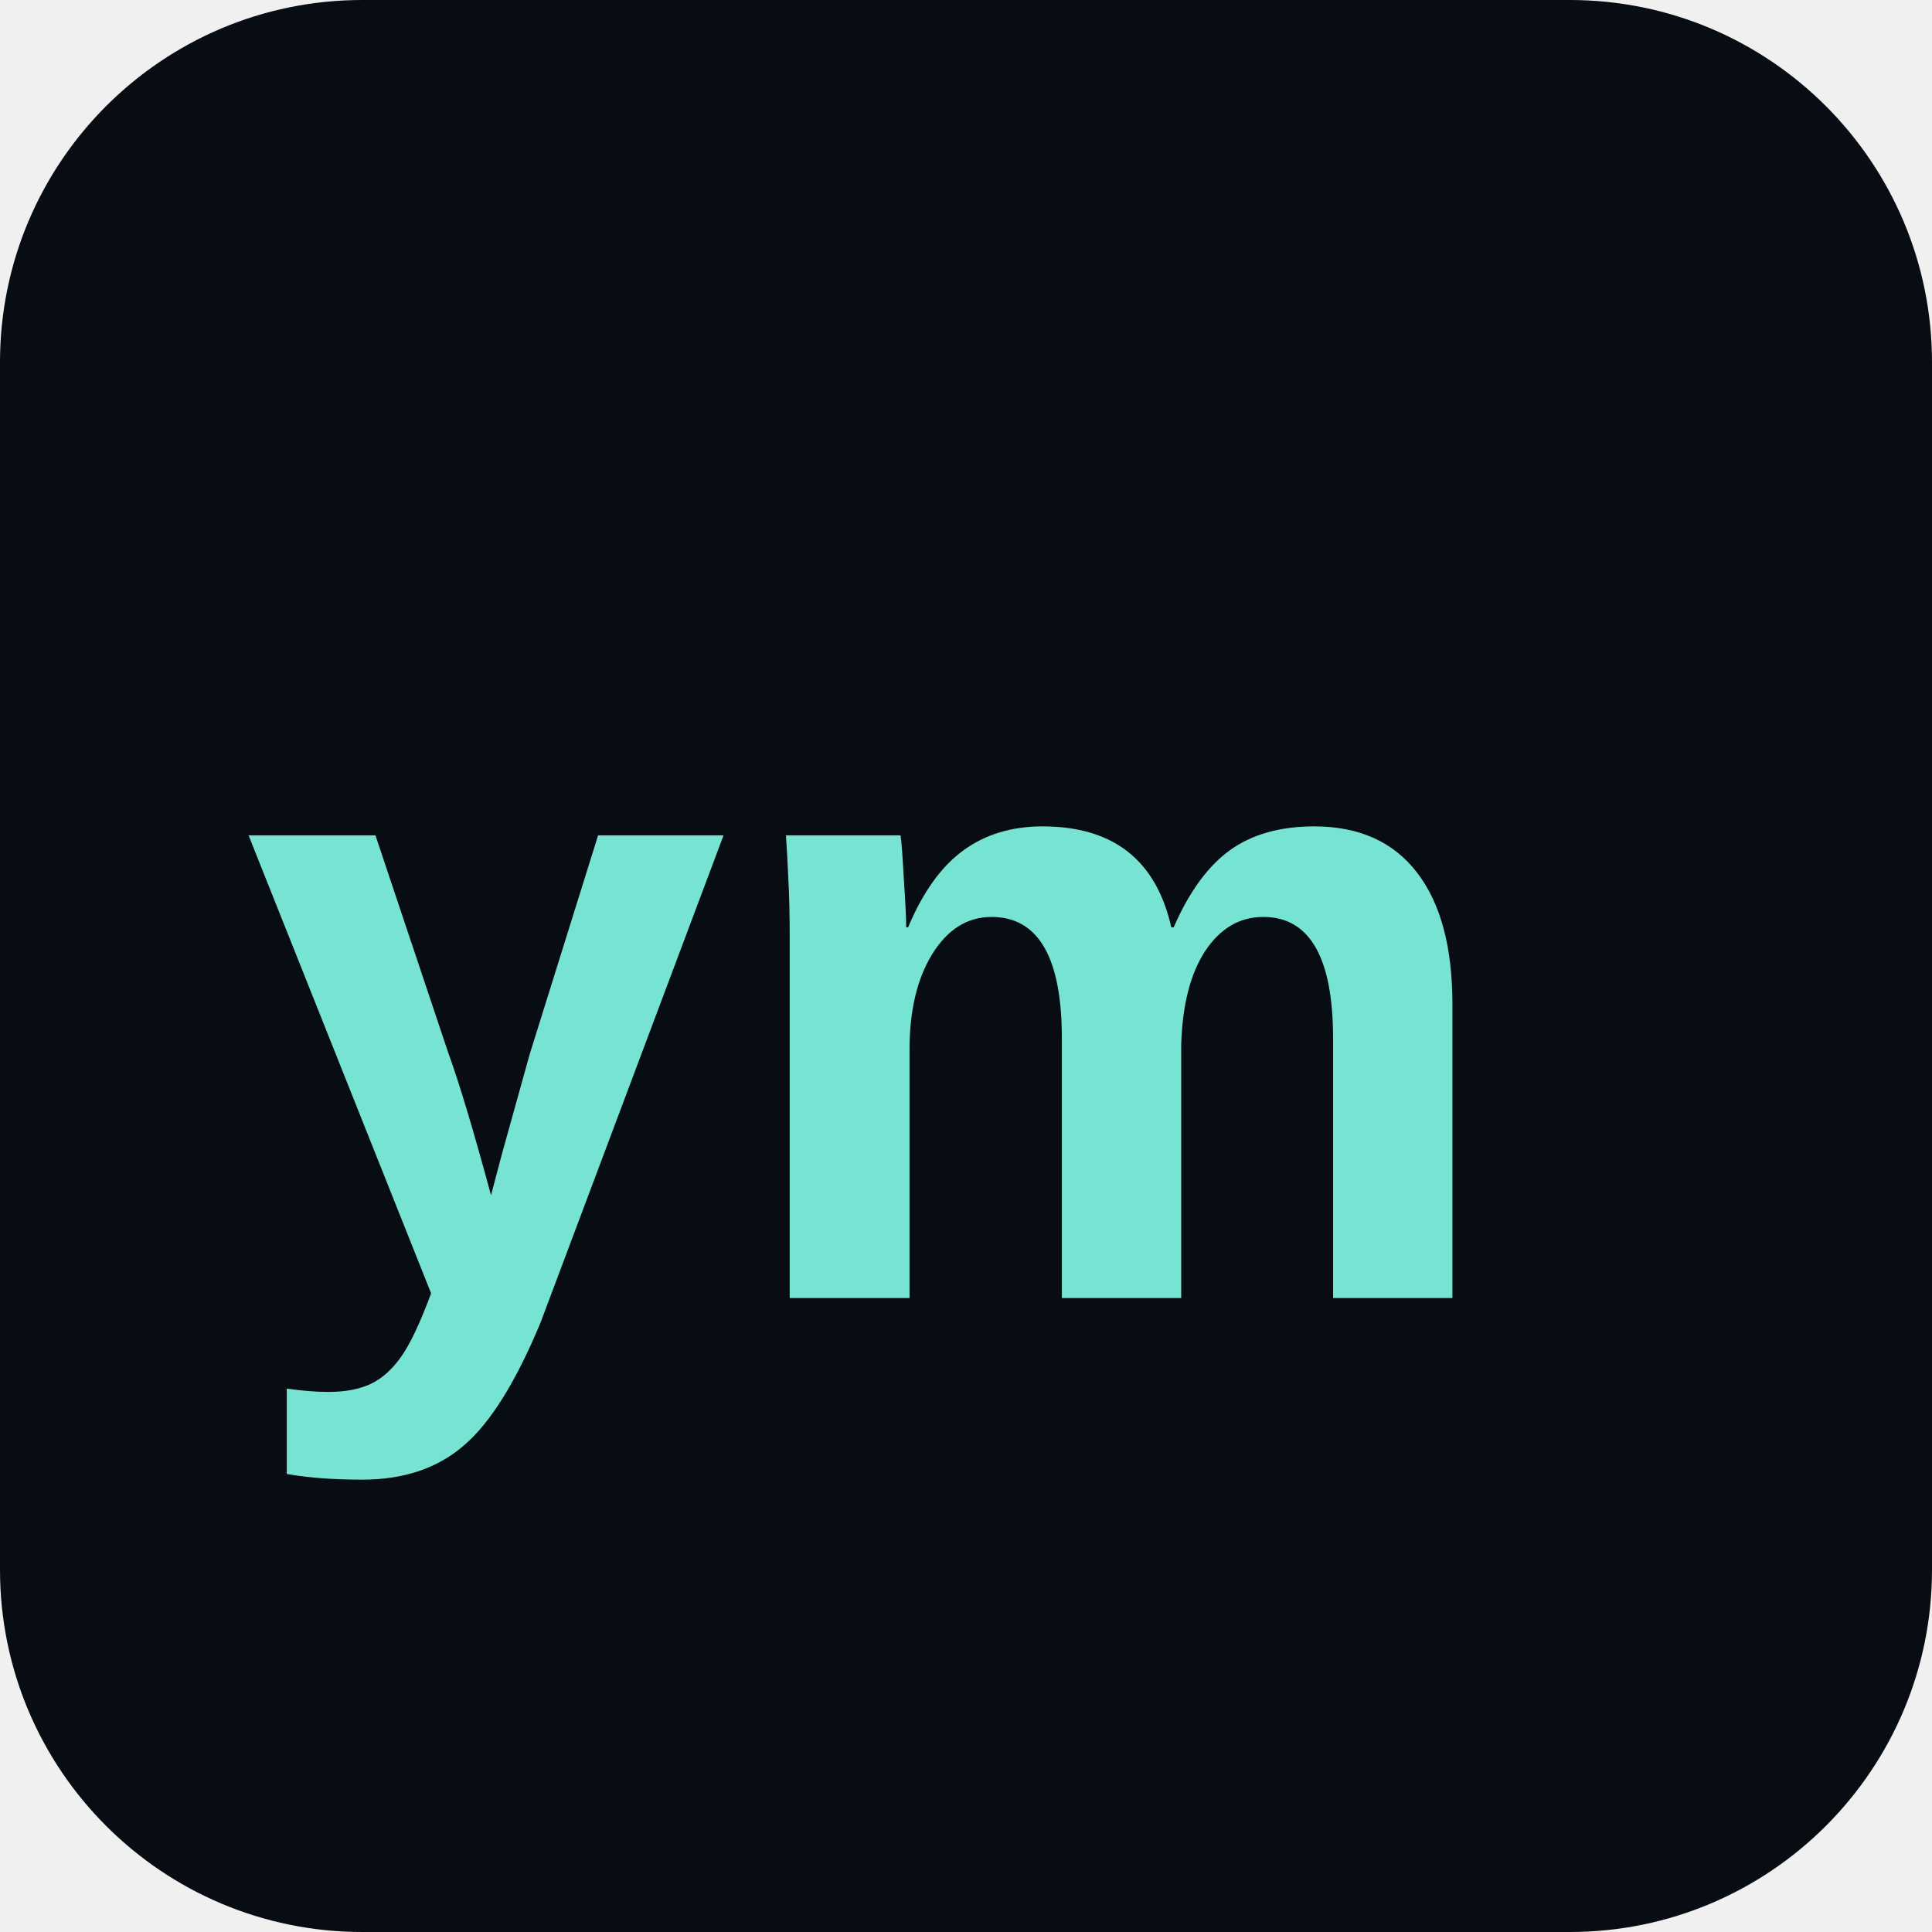
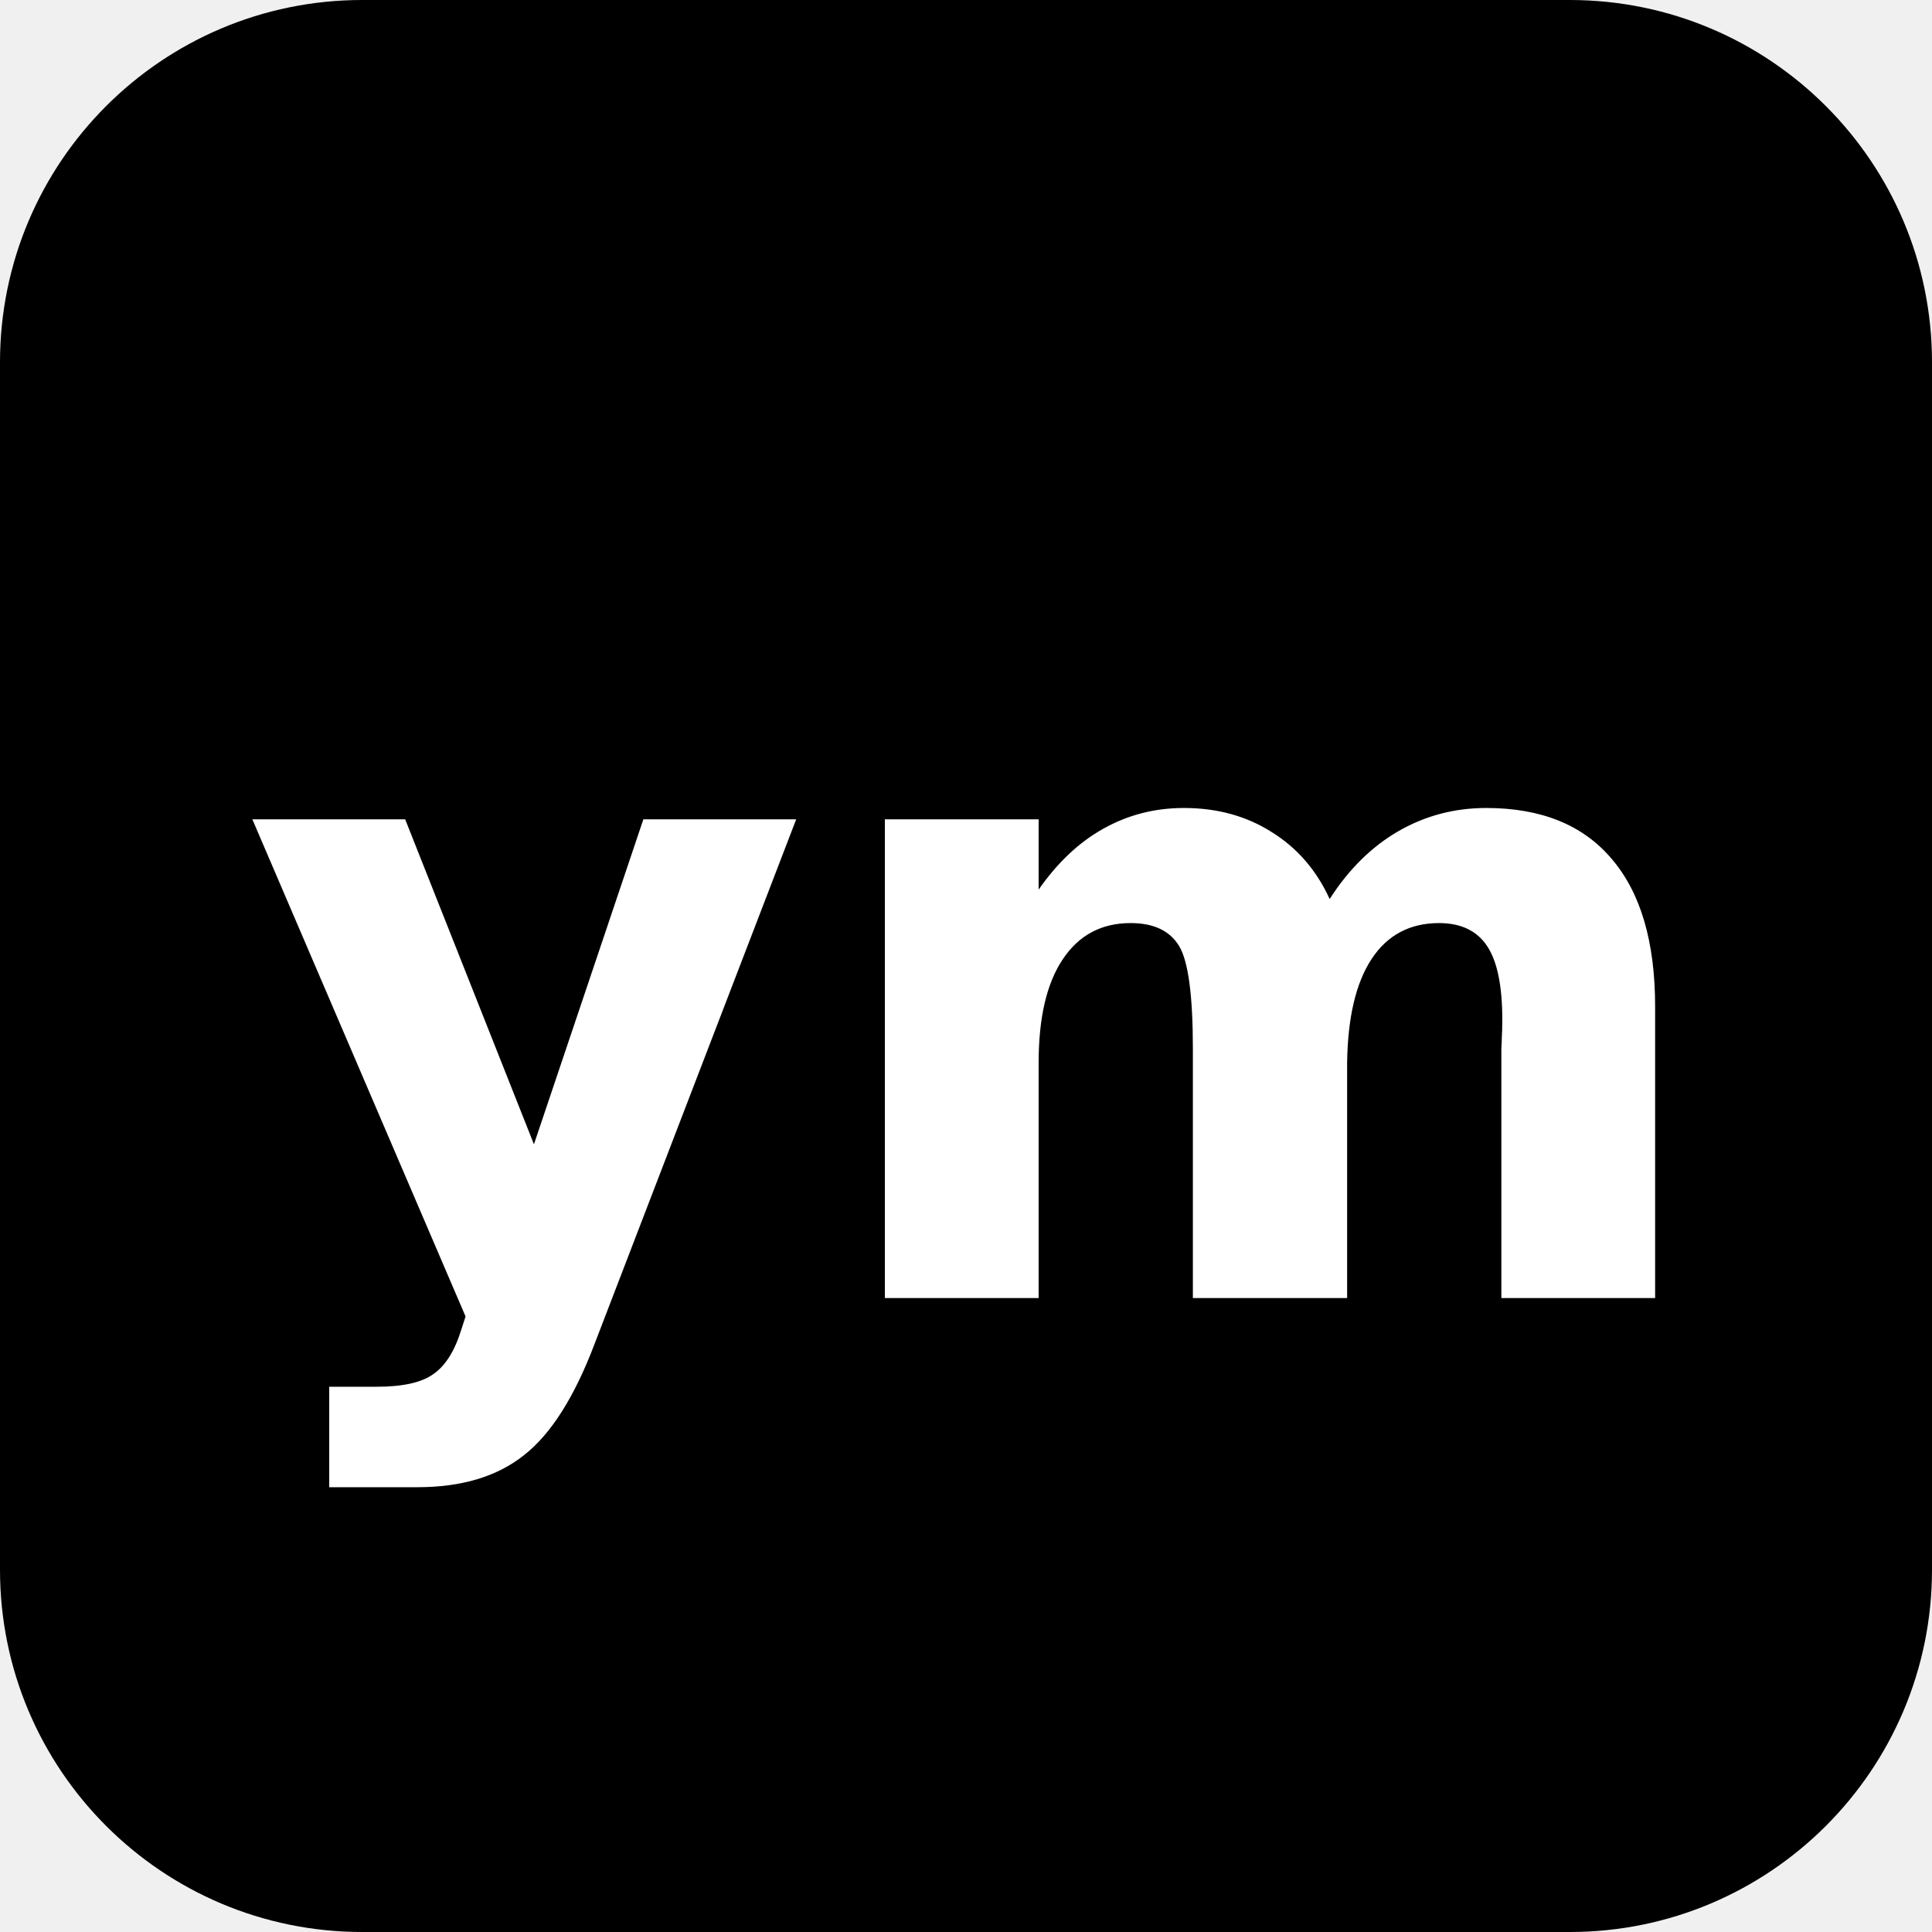
<svg xmlns="http://www.w3.org/2000/svg" viewBox="0 0 64 64">
-   <rect width="64" height="64" rx="12" fill="#080d14" />
-   <text x="8" y="43" font-family="Arial,sans-serif" font-size="29" font-weight="bold" fill="#76e3d3">ym</text>
+   <rect width="64" height="64" rx="12" fill="#000000" />
+   <text x="8" y="43" font-family="DejaVu Sans" font-size="29" font-weight="bold" fill="#ffffff">ym</text>
</svg>
